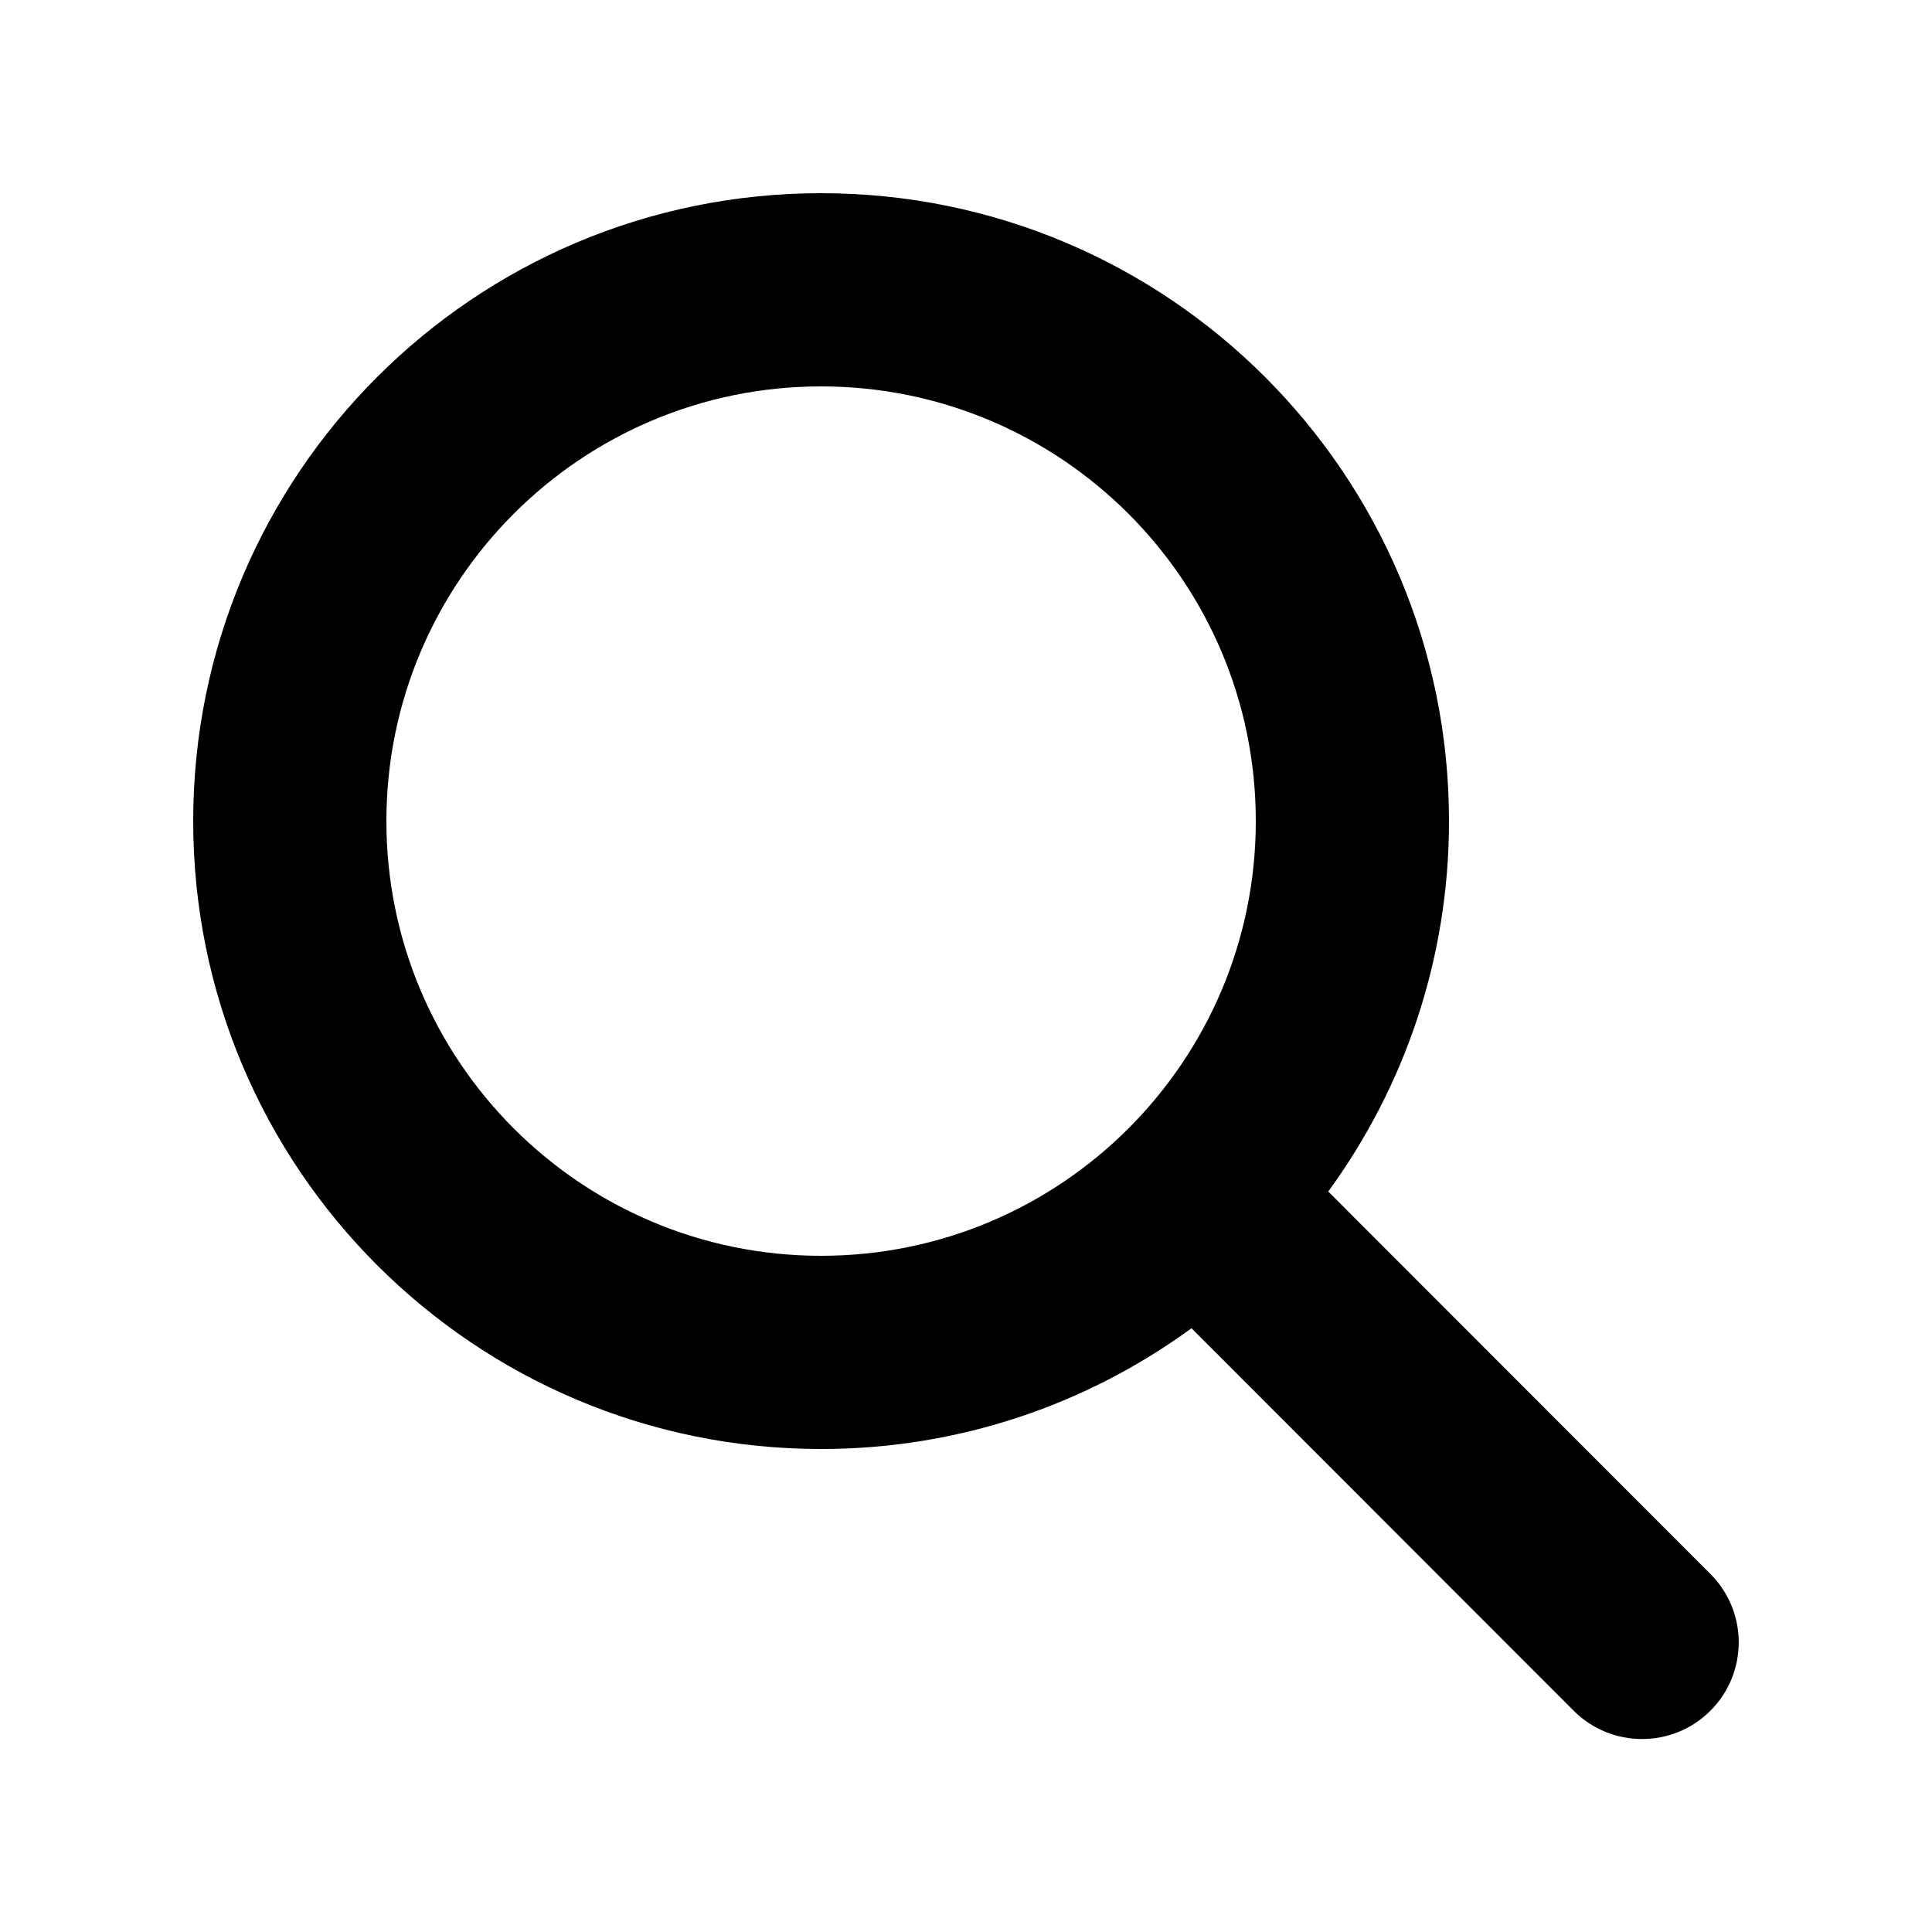
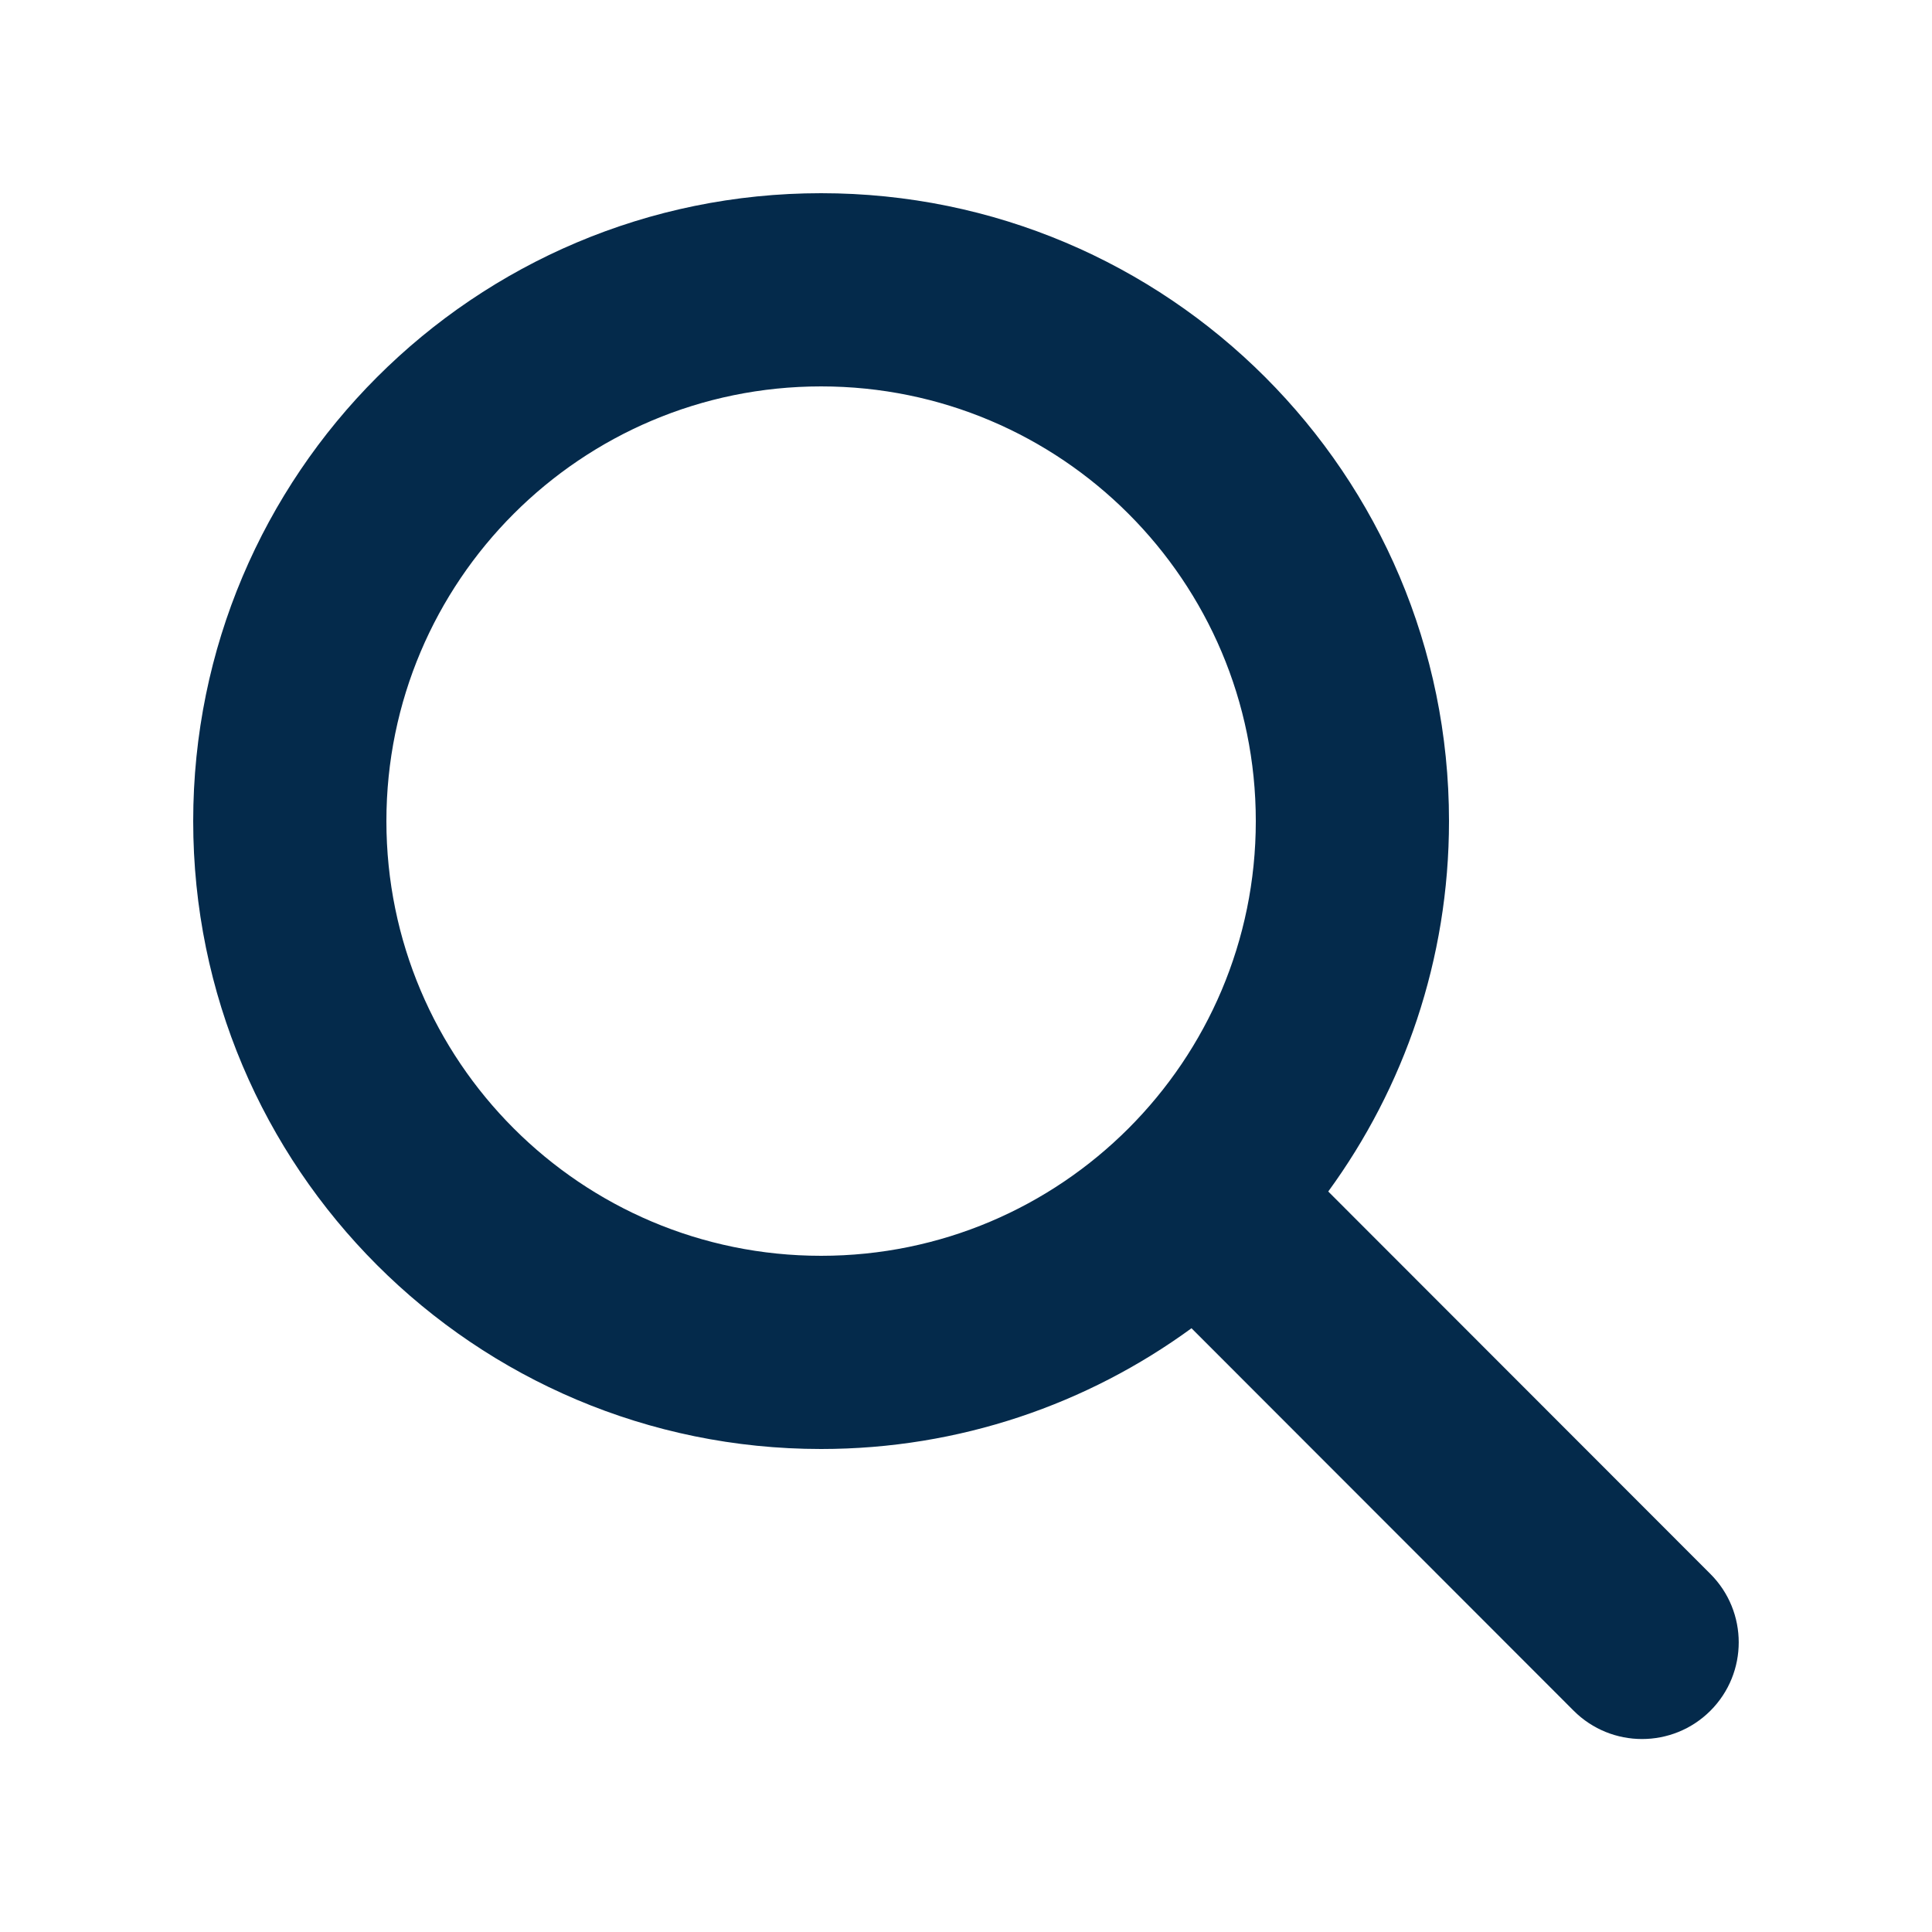
<svg xmlns="http://www.w3.org/2000/svg" viewBox="0 0 640 640">
-   <path d="M480 272C480 317.9 465.1 360.3 440 394.7L566.6 521.4C579.1 533.9 579.1 554.2 566.6 566.7C554.1 579.2 533.8 579.2 521.3 566.7L394.7 440C360.3 465.1 317.9 480 272 480C157.1 480 64 386.9 64 272C64 157.1 157.1 64 272 64C386.9 64 480 157.1 480 272zM272 416C351.5 416 416 351.5 416 272C416 192.5 351.5 128 272 128C192.5 128 128 192.5 128 272C128 351.5 192.5 416 272 416z" />
+   <path fill="#042a4b" d="M480 272C480 317.9 465.1 360.3 440 394.7L566.6 521.4C579.1 533.9 579.1 554.2 566.6 566.7C554.1 579.2 533.8 579.2 521.3 566.7L394.7 440C360.3 465.1 317.9 480 272 480C157.1 480 64 386.9 64 272C64 157.1 157.1 64 272 64C386.9 64 480 157.1 480 272zM272 416C351.5 416 416 351.5 416 272C416 192.5 351.5 128 272 128C192.5 128 128 192.5 128 272C128 351.5 192.5 416 272 416z" />
</svg>
